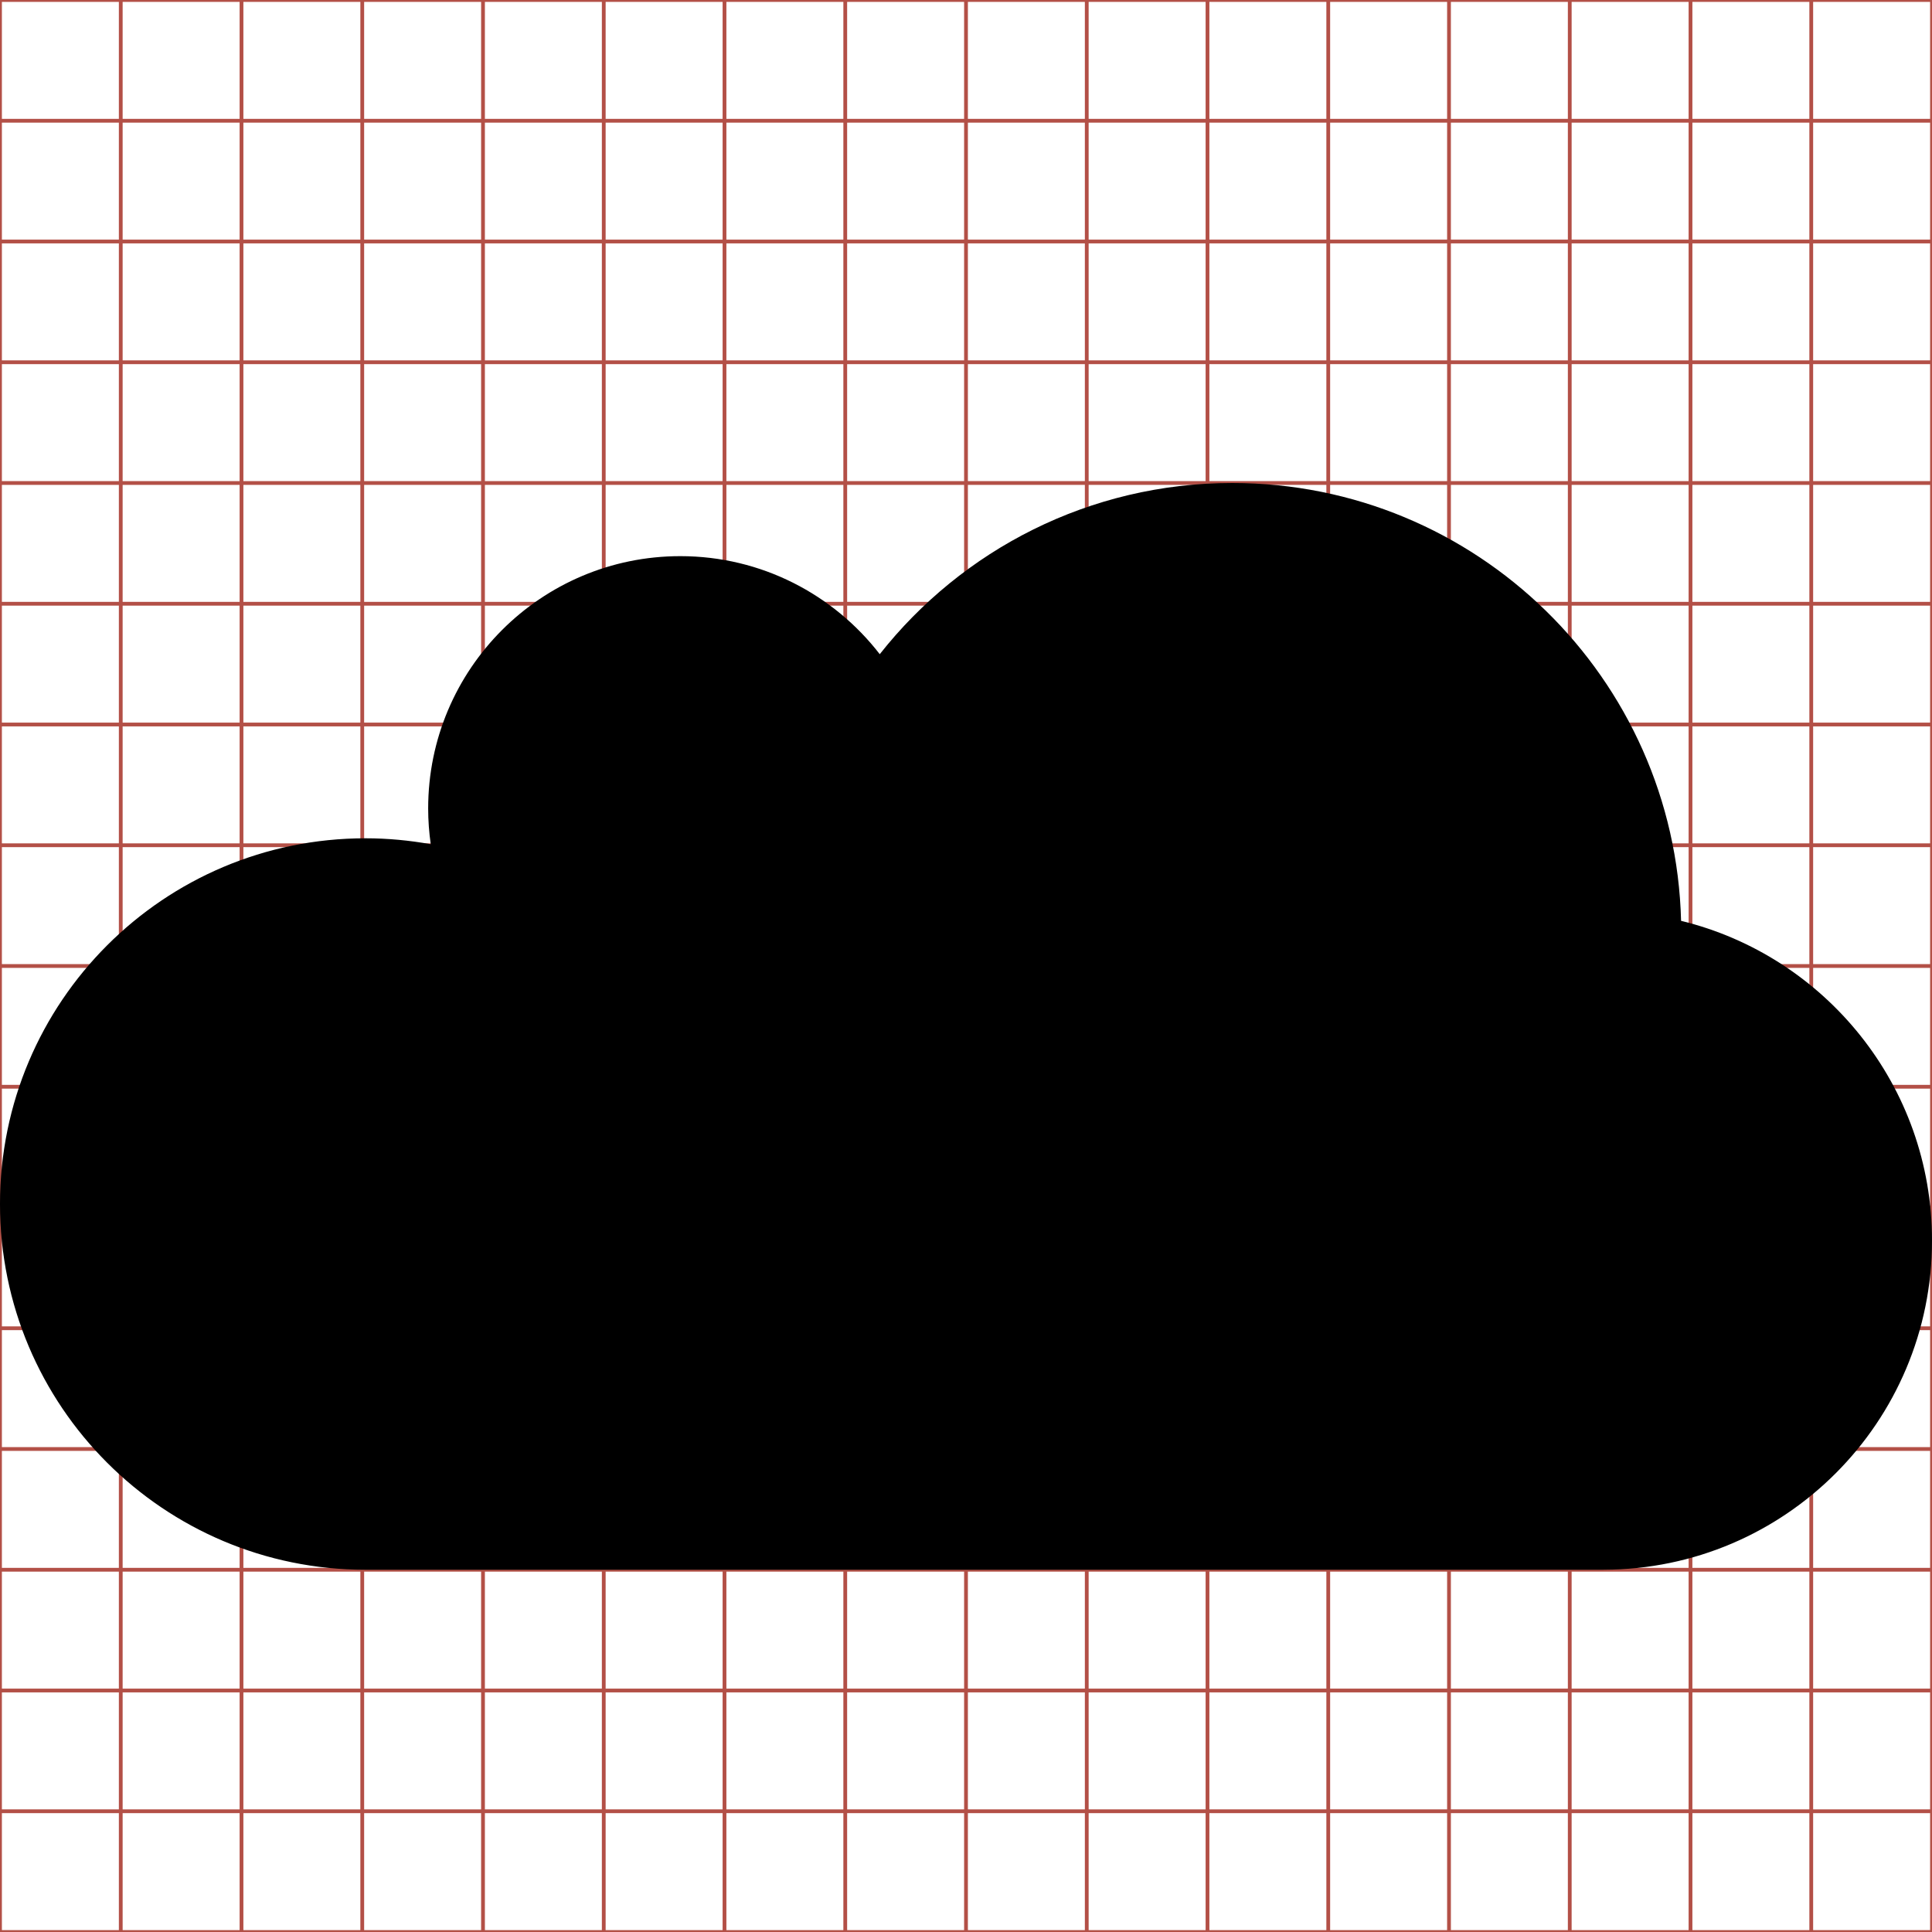
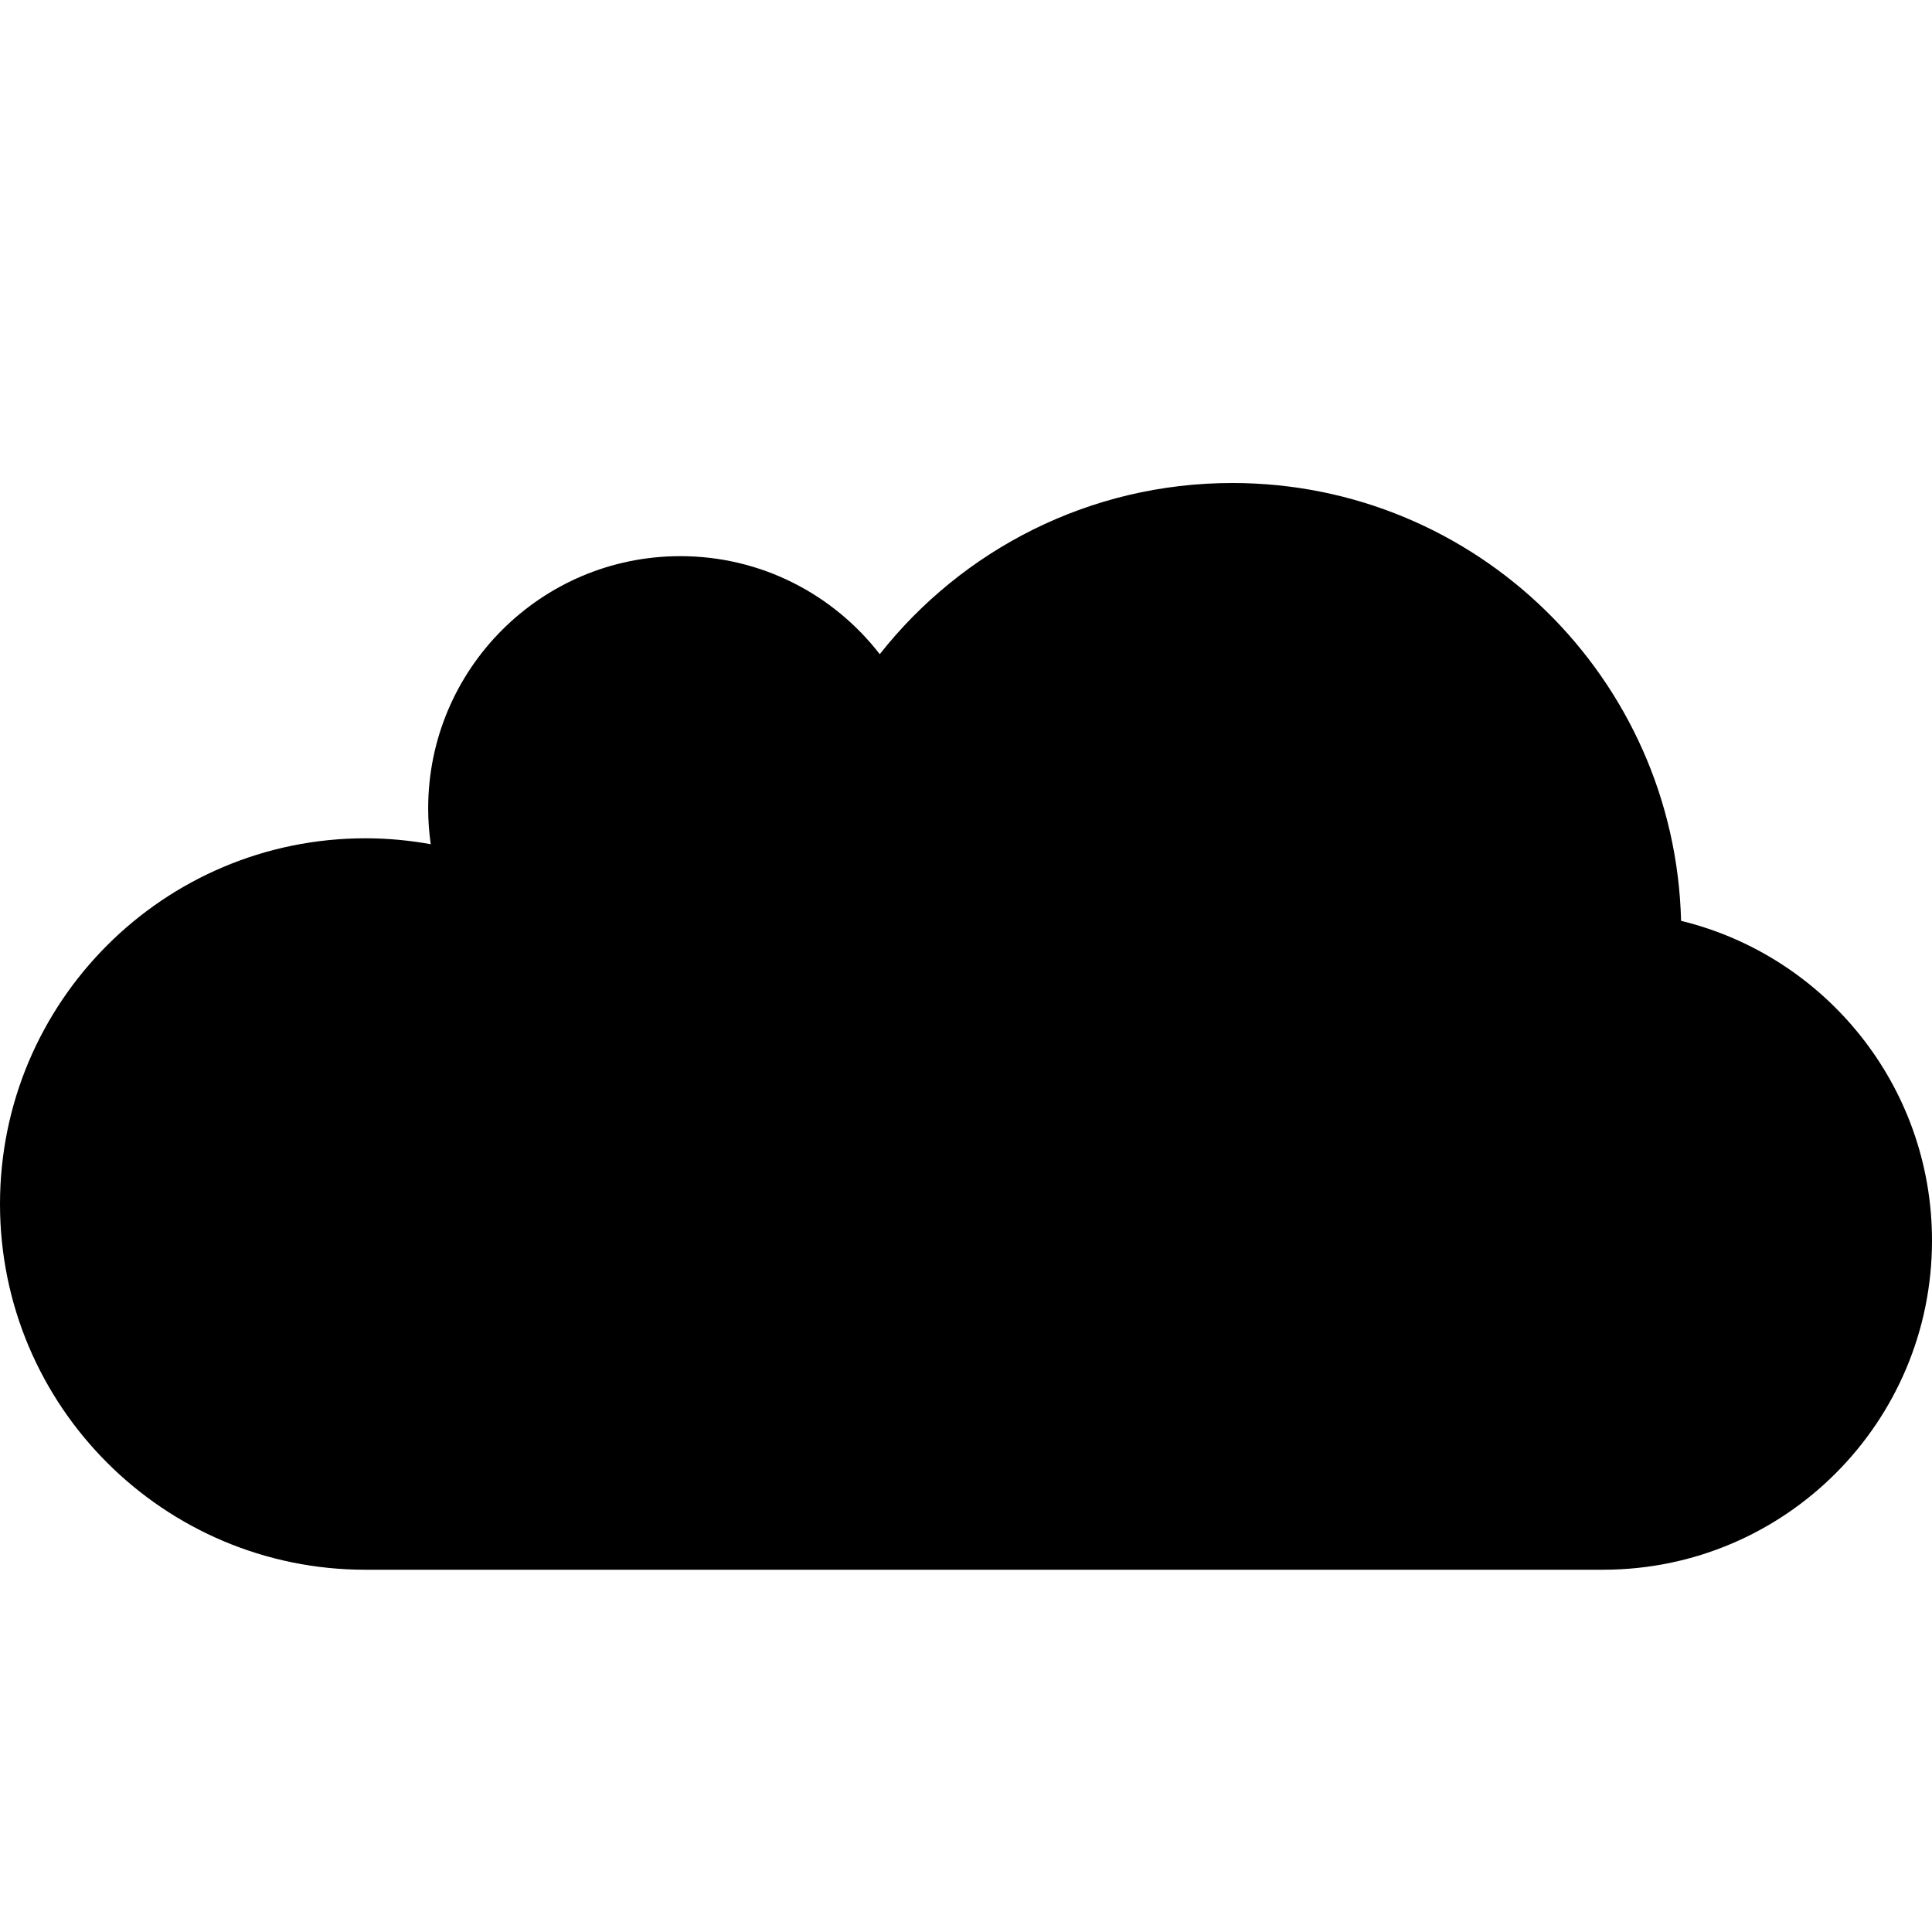
- <svg xmlns="http://www.w3.org/2000/svg" width="512" height="512" viewBox="0 0 512 512" fill="#000000">
-   <g class="svgGrid" id="svgGrid">
-     <line stroke-width="1" stroke="#B35047" x1="32" x2="32" y1="0" y2="512" />
-     <line stroke-width="1" stroke="#B35047" x1="64" x2="64" y1="0" y2="512" />
-     <line stroke-width="1" stroke="#B35047" x1="96" x2="96" y1="0" y2="512" />
-     <line stroke-width="1" stroke="#B35047" x1="128" x2="128" y1="0" y2="512" />
-     <line stroke-width="1" stroke="#B35047" x1="160" x2="160" y1="0" y2="512" />
-     <line stroke-width="1" stroke="#B35047" x1="192" x2="192" y1="0" y2="512" />
-     <line stroke-width="1" stroke="#B35047" x1="224" x2="224" y1="0" y2="512" />
-     <line stroke-width="1" stroke="#B35047" x1="256" x2="256" y1="0" y2="512" />
-     <line stroke-width="1" stroke="#B35047" x1="288" x2="288" y1="0" y2="512" />
-     <line stroke-width="1" stroke="#B35047" x1="320" x2="320" y1="0" y2="512" />
-     <line stroke-width="1" stroke="#B35047" x1="352" x2="352" y1="0" y2="512" />
-     <line stroke-width="1" stroke="#B35047" x1="384" x2="384" y1="0" y2="512" />
-     <line stroke-width="1" stroke="#B35047" x1="416" x2="416" y1="0" y2="512" />
-     <line stroke-width="1" stroke="#B35047" x1="448" x2="448" y1="0" y2="512" />
-     <line stroke-width="1" stroke="#B35047" x1="480" x2="480" y1="0" y2="512" />
-     <line stroke-width="1" stroke="#B35047" x1="0" x2="512" y1="32" y2="32" />
-     <line stroke-width="1" stroke="#B35047" x1="0" x2="512" y1="64" y2="64" />
-     <line stroke-width="1" stroke="#B35047" x1="0" x2="512" y1="96" y2="96" />
-     <line stroke-width="1" stroke="#B35047" x1="0" x2="512" y1="128" y2="128" />
-     <line stroke-width="1" stroke="#B35047" x1="0" x2="512" y1="160" y2="160" />
-     <line stroke-width="1" stroke="#B35047" x1="0" x2="512" y1="192" y2="192" />
-     <line stroke-width="1" stroke="#B35047" x1="0" x2="512" y1="224" y2="224" />
-     <line stroke-width="1" stroke="#B35047" x1="0" x2="512" y1="256" y2="256" />
-     <line stroke-width="1" stroke="#B35047" x1="0" x2="512" y1="288" y2="288" />
-     <line stroke-width="1" stroke="#B35047" x1="0" x2="512" y1="320" y2="320" />
-     <line stroke-width="1" stroke="#B35047" x1="0" x2="512" y1="352" y2="352" />
-     <line stroke-width="1" stroke="#B35047" x1="0" x2="512" y1="384" y2="384" />
-     <line stroke-width="1" stroke="#B35047" x1="0" x2="512" y1="416" y2="416" />
-     <line stroke-width="1" stroke="#B35047" x1="0" x2="512" y1="448" y2="448" />
-     <line stroke-width="1" stroke="#B35047" x1="0" x2="512" y1="480" y2="480" />
-     <rect x="0" y="0" width="512" height="512" fill="none" stroke-width="1" stroke="#B35047" />
-   </g>
-   <path d="M 512.00,328.771c0.00-41.045-28.339-75.45-66.498-84.74C 443.881,179.681, 391.273,128.00, 326.571,128.00 c-37.896,0.00-71.633,17.747-93.427,45.366c-12.221-15.799-31.345-25.98-52.854-25.98c-36.905,0.00-66.821,29.937-66.821,66.861 c0.00,3.218, 0.24,6.38, 0.682,9.477c-5.611-1.012-11.383-1.569-17.285-1.569C 43.367,222.154,0.00,265.548,0.00,319.076 C0.00,372.607, 43.367,416.00, 96.865,416.00l 328.131,0.00 l0.00-0.006 C 473.065,415.902, 512.00,376.888, 512.00,328.771z" />
+ <svg xmlns="http://www.w3.org/2000/svg" version="1.1" id="Layer_1" x="0px" y="0px" width="512px" height="512px" viewBox="0 0 512 512" enable-background="new 0 0 512 512" xml:space="preserve">
+   <path d="M512,328.771c0-41.045-28.339-75.45-66.497-84.74C443.882,179.681,391.273,128,326.571,128  c-37.896,0-71.633,17.747-93.427,45.366c-12.222-15.799-31.346-25.979-52.854-25.979c-36.904,0-66.82,29.937-66.82,66.86  c0,3.218,0.239,6.38,0.682,9.478c-5.611-1.013-11.383-1.569-17.285-1.569C43.367,222.154,0,265.548,0,319.076  C0,372.607,43.367,416,96.865,416h328.131v-0.006C473.065,415.902,512,376.888,512,328.771z" />
</svg>
